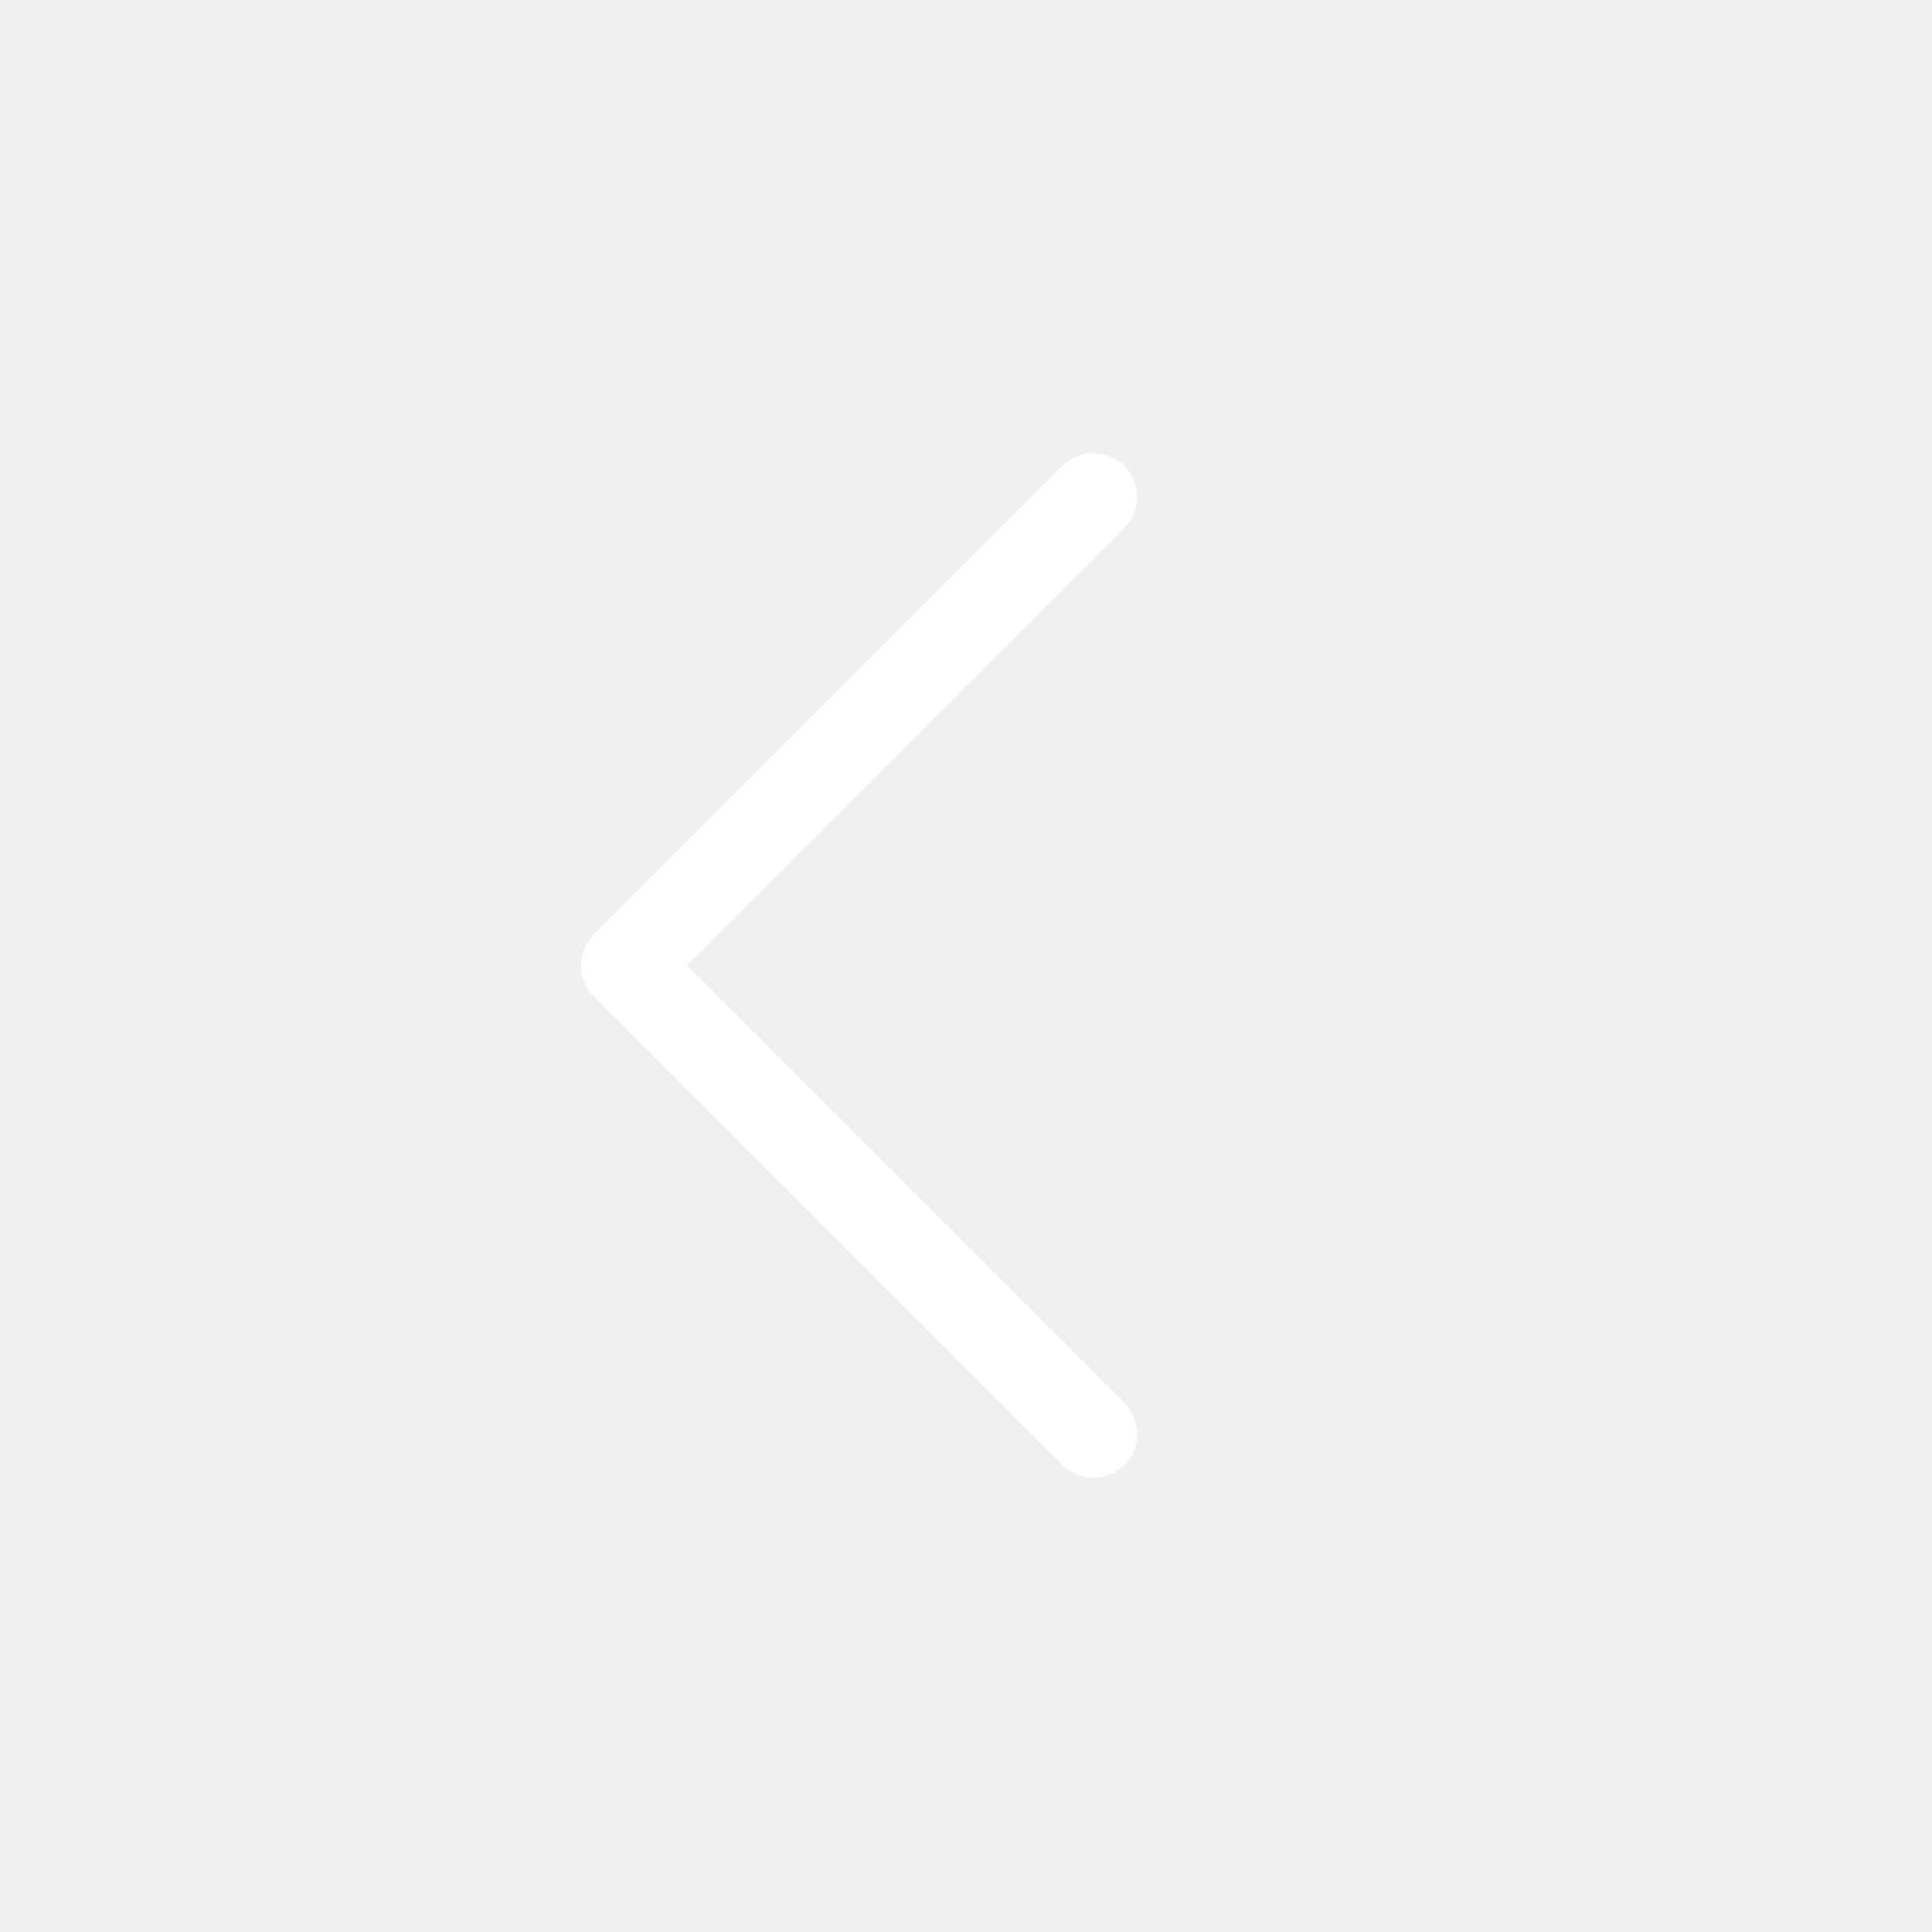
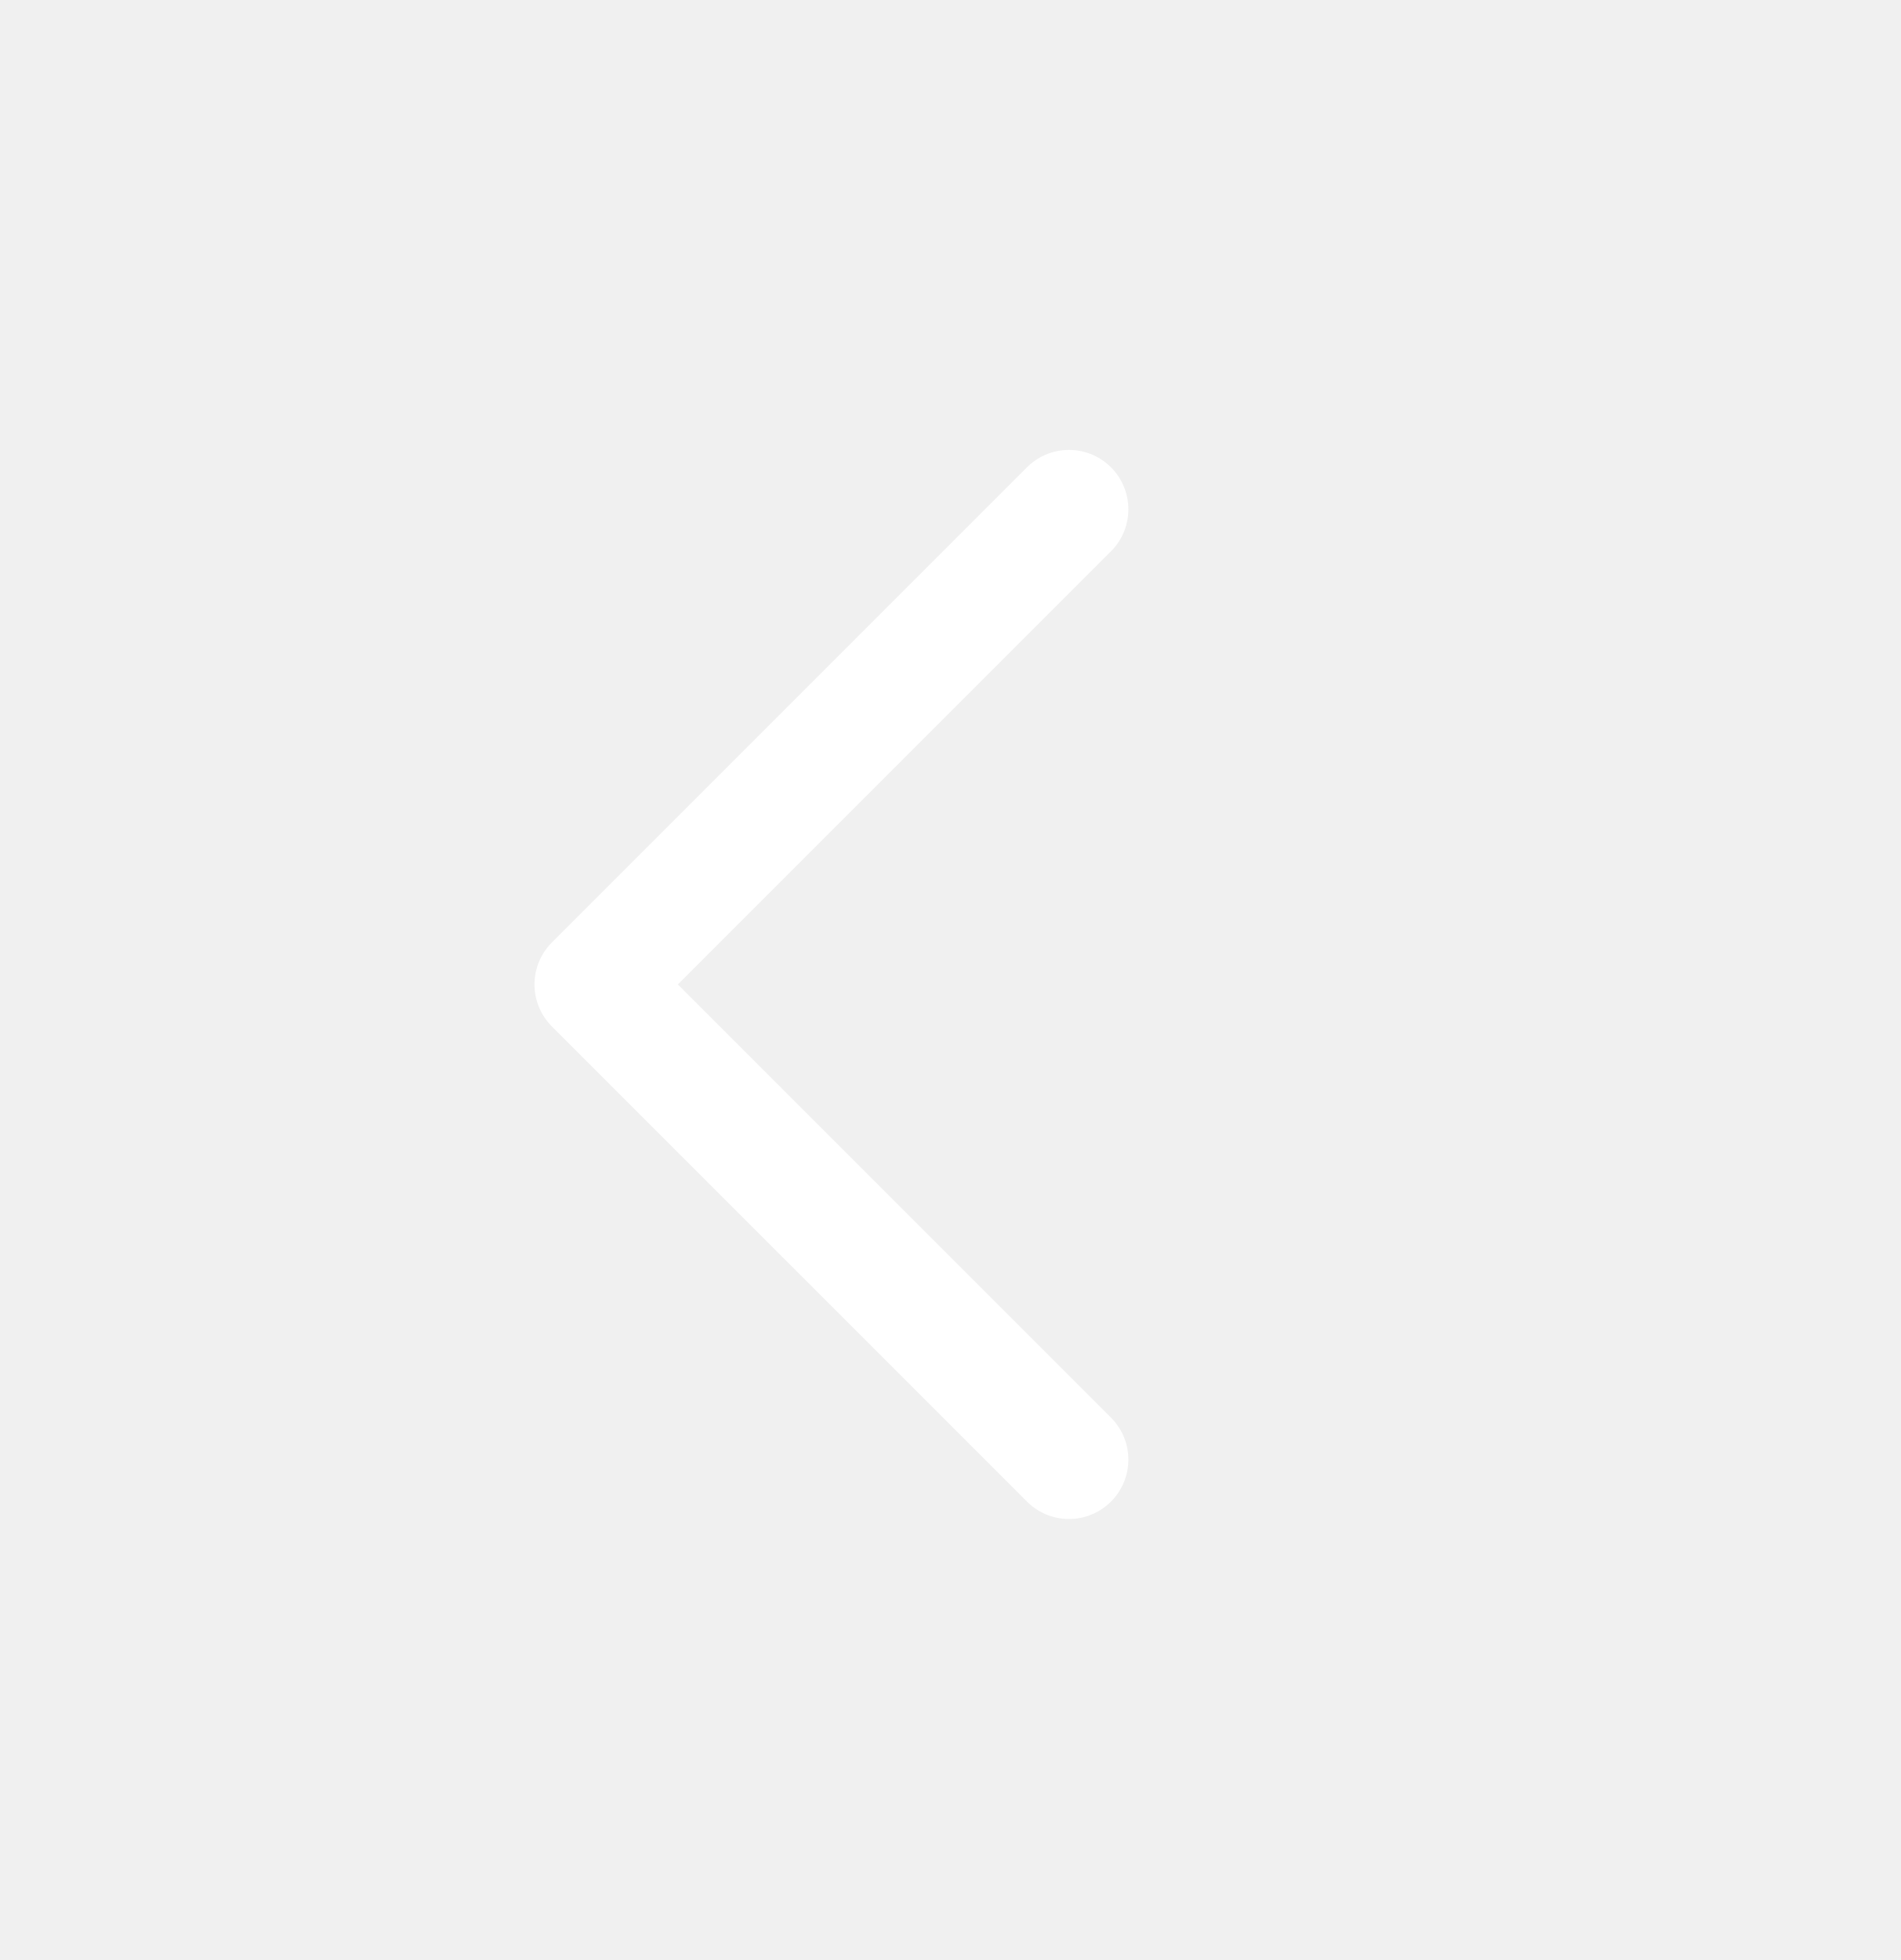
- <svg xmlns="http://www.w3.org/2000/svg" width="33" height="33" viewBox="0 0 33 33" fill="none">
-   <path d="M18.673 8.49L10.673 16.49L18.673 24.49" stroke="white" stroke-width="1.5" stroke-linecap="round" stroke-linejoin="round" />
+ <svg xmlns="http://www.w3.org/2000/svg" width="32" height="33" viewBox="0 0 32 33" fill="none">
+   <path d="M18 8.575L10 16.575L18 24.575" stroke="white" stroke-width="2" stroke-linecap="round" stroke-linejoin="round" />
</svg>
